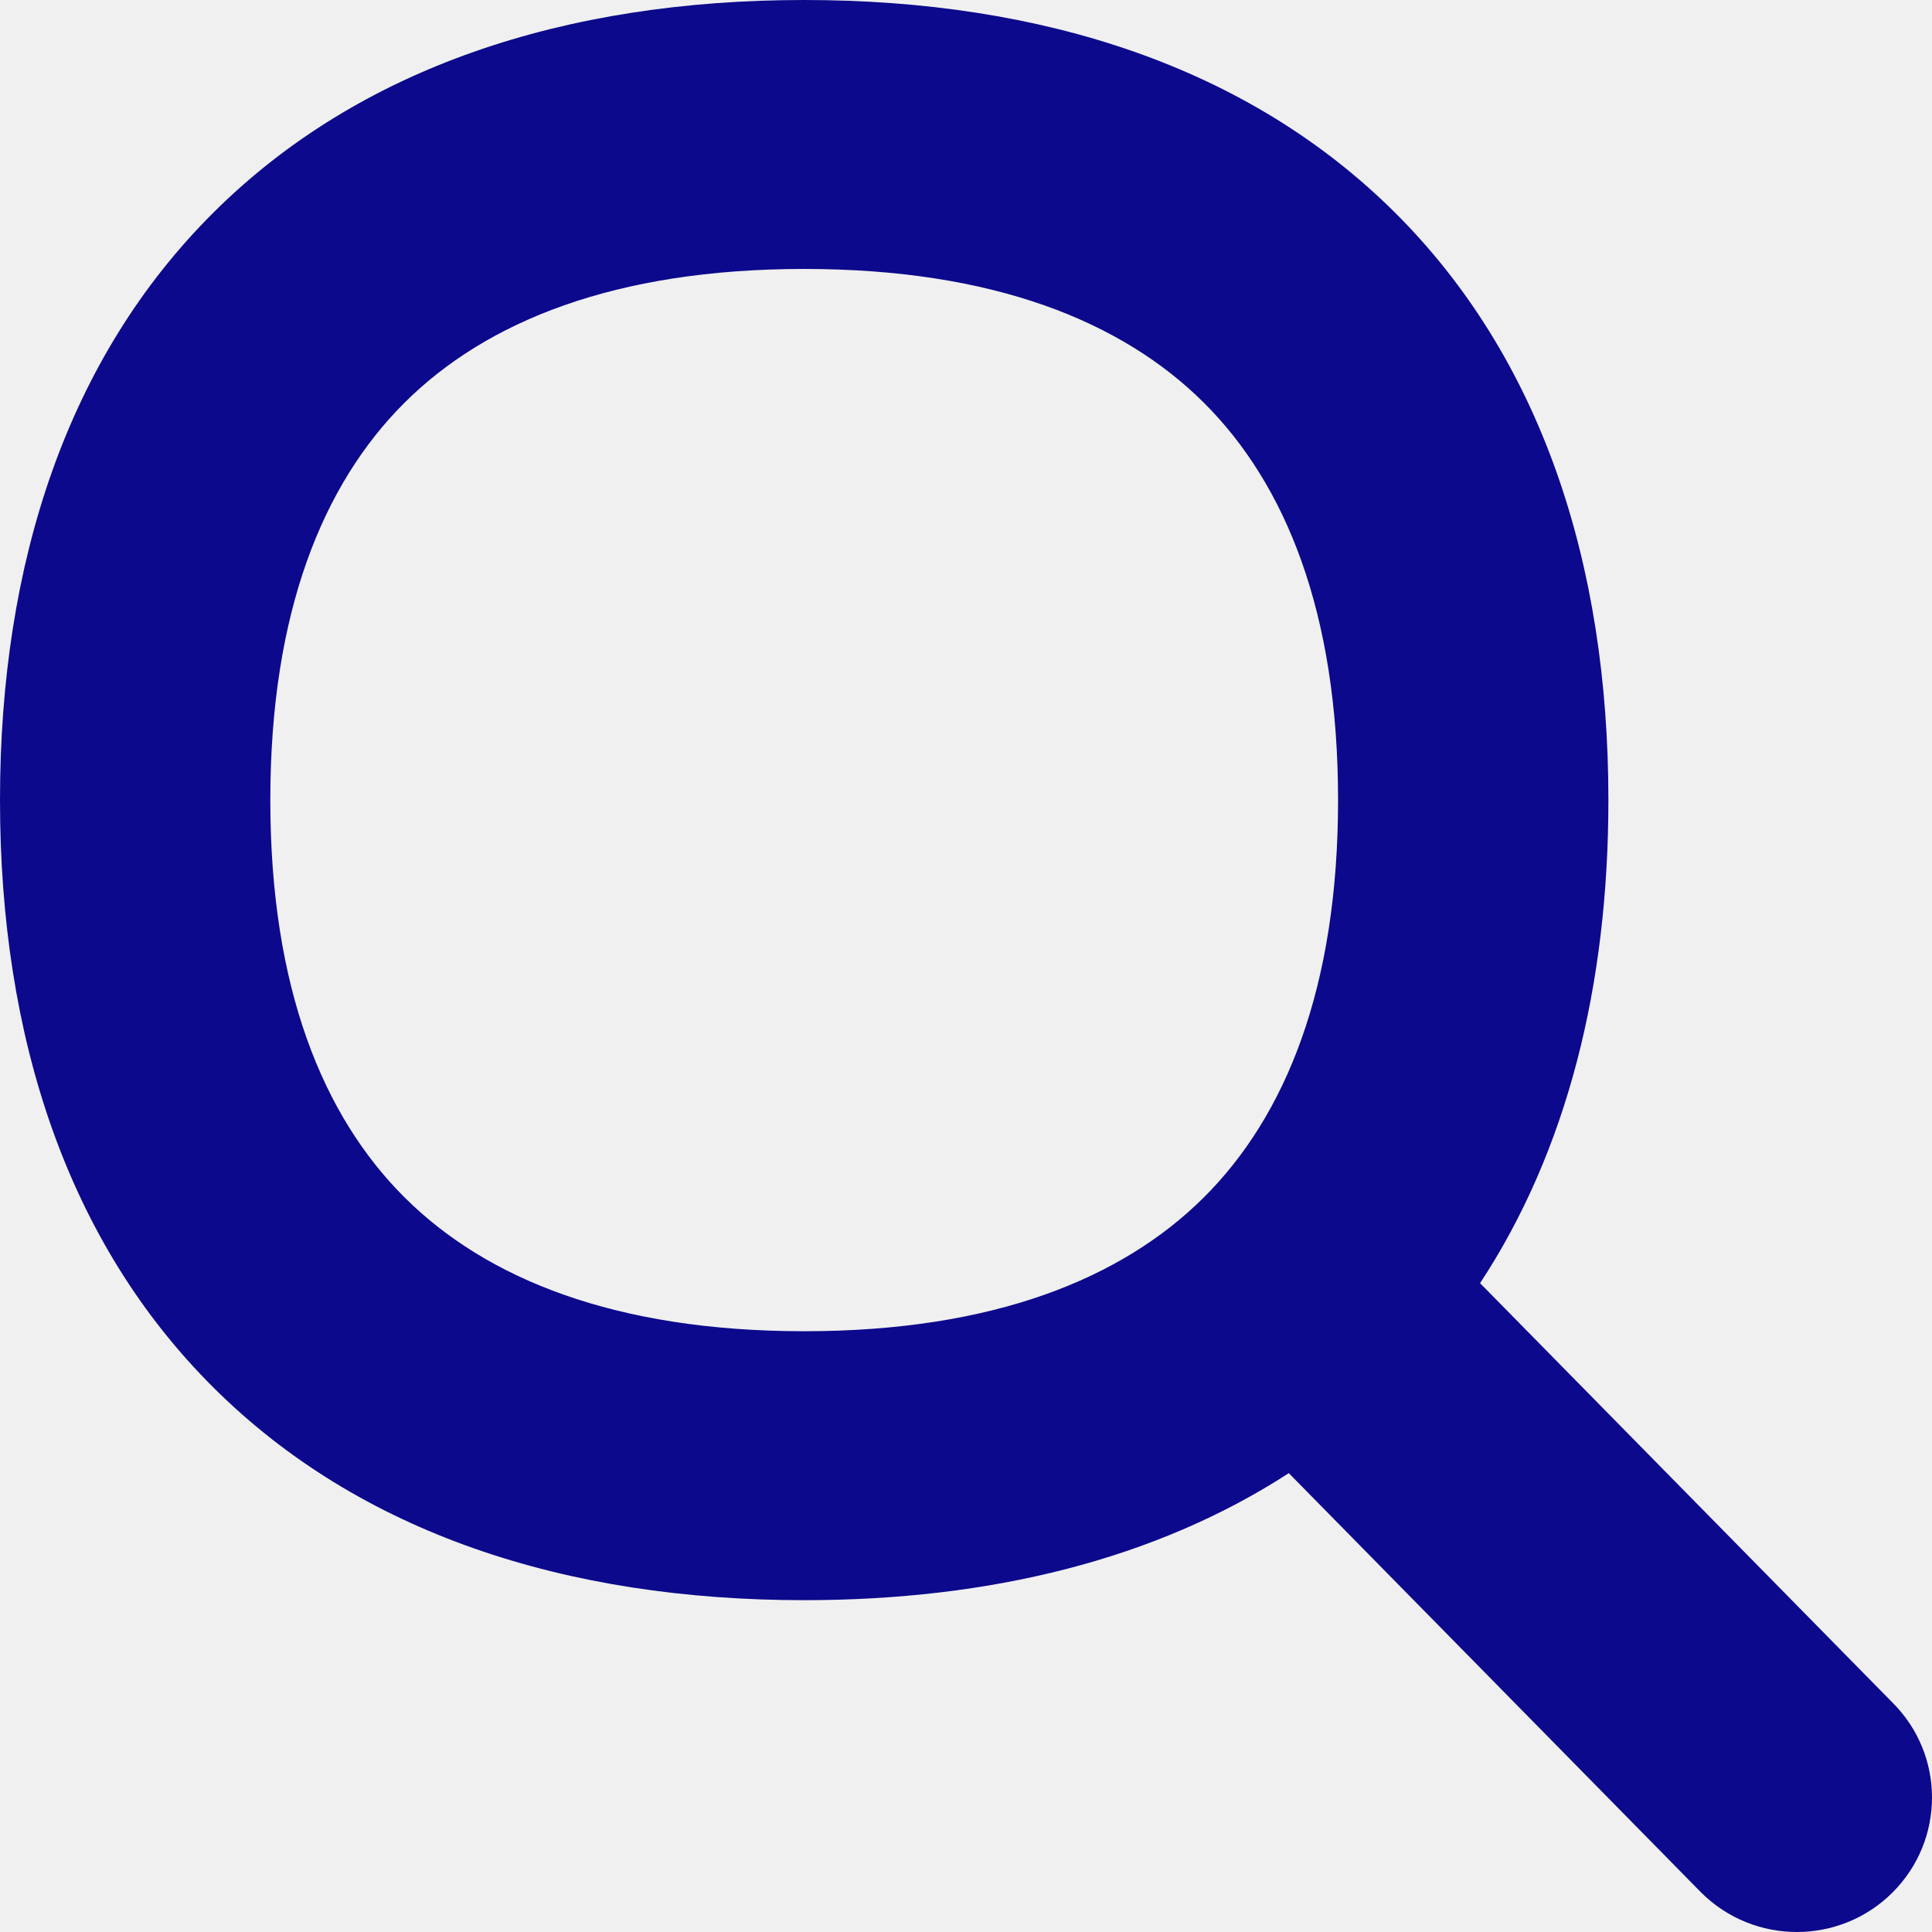
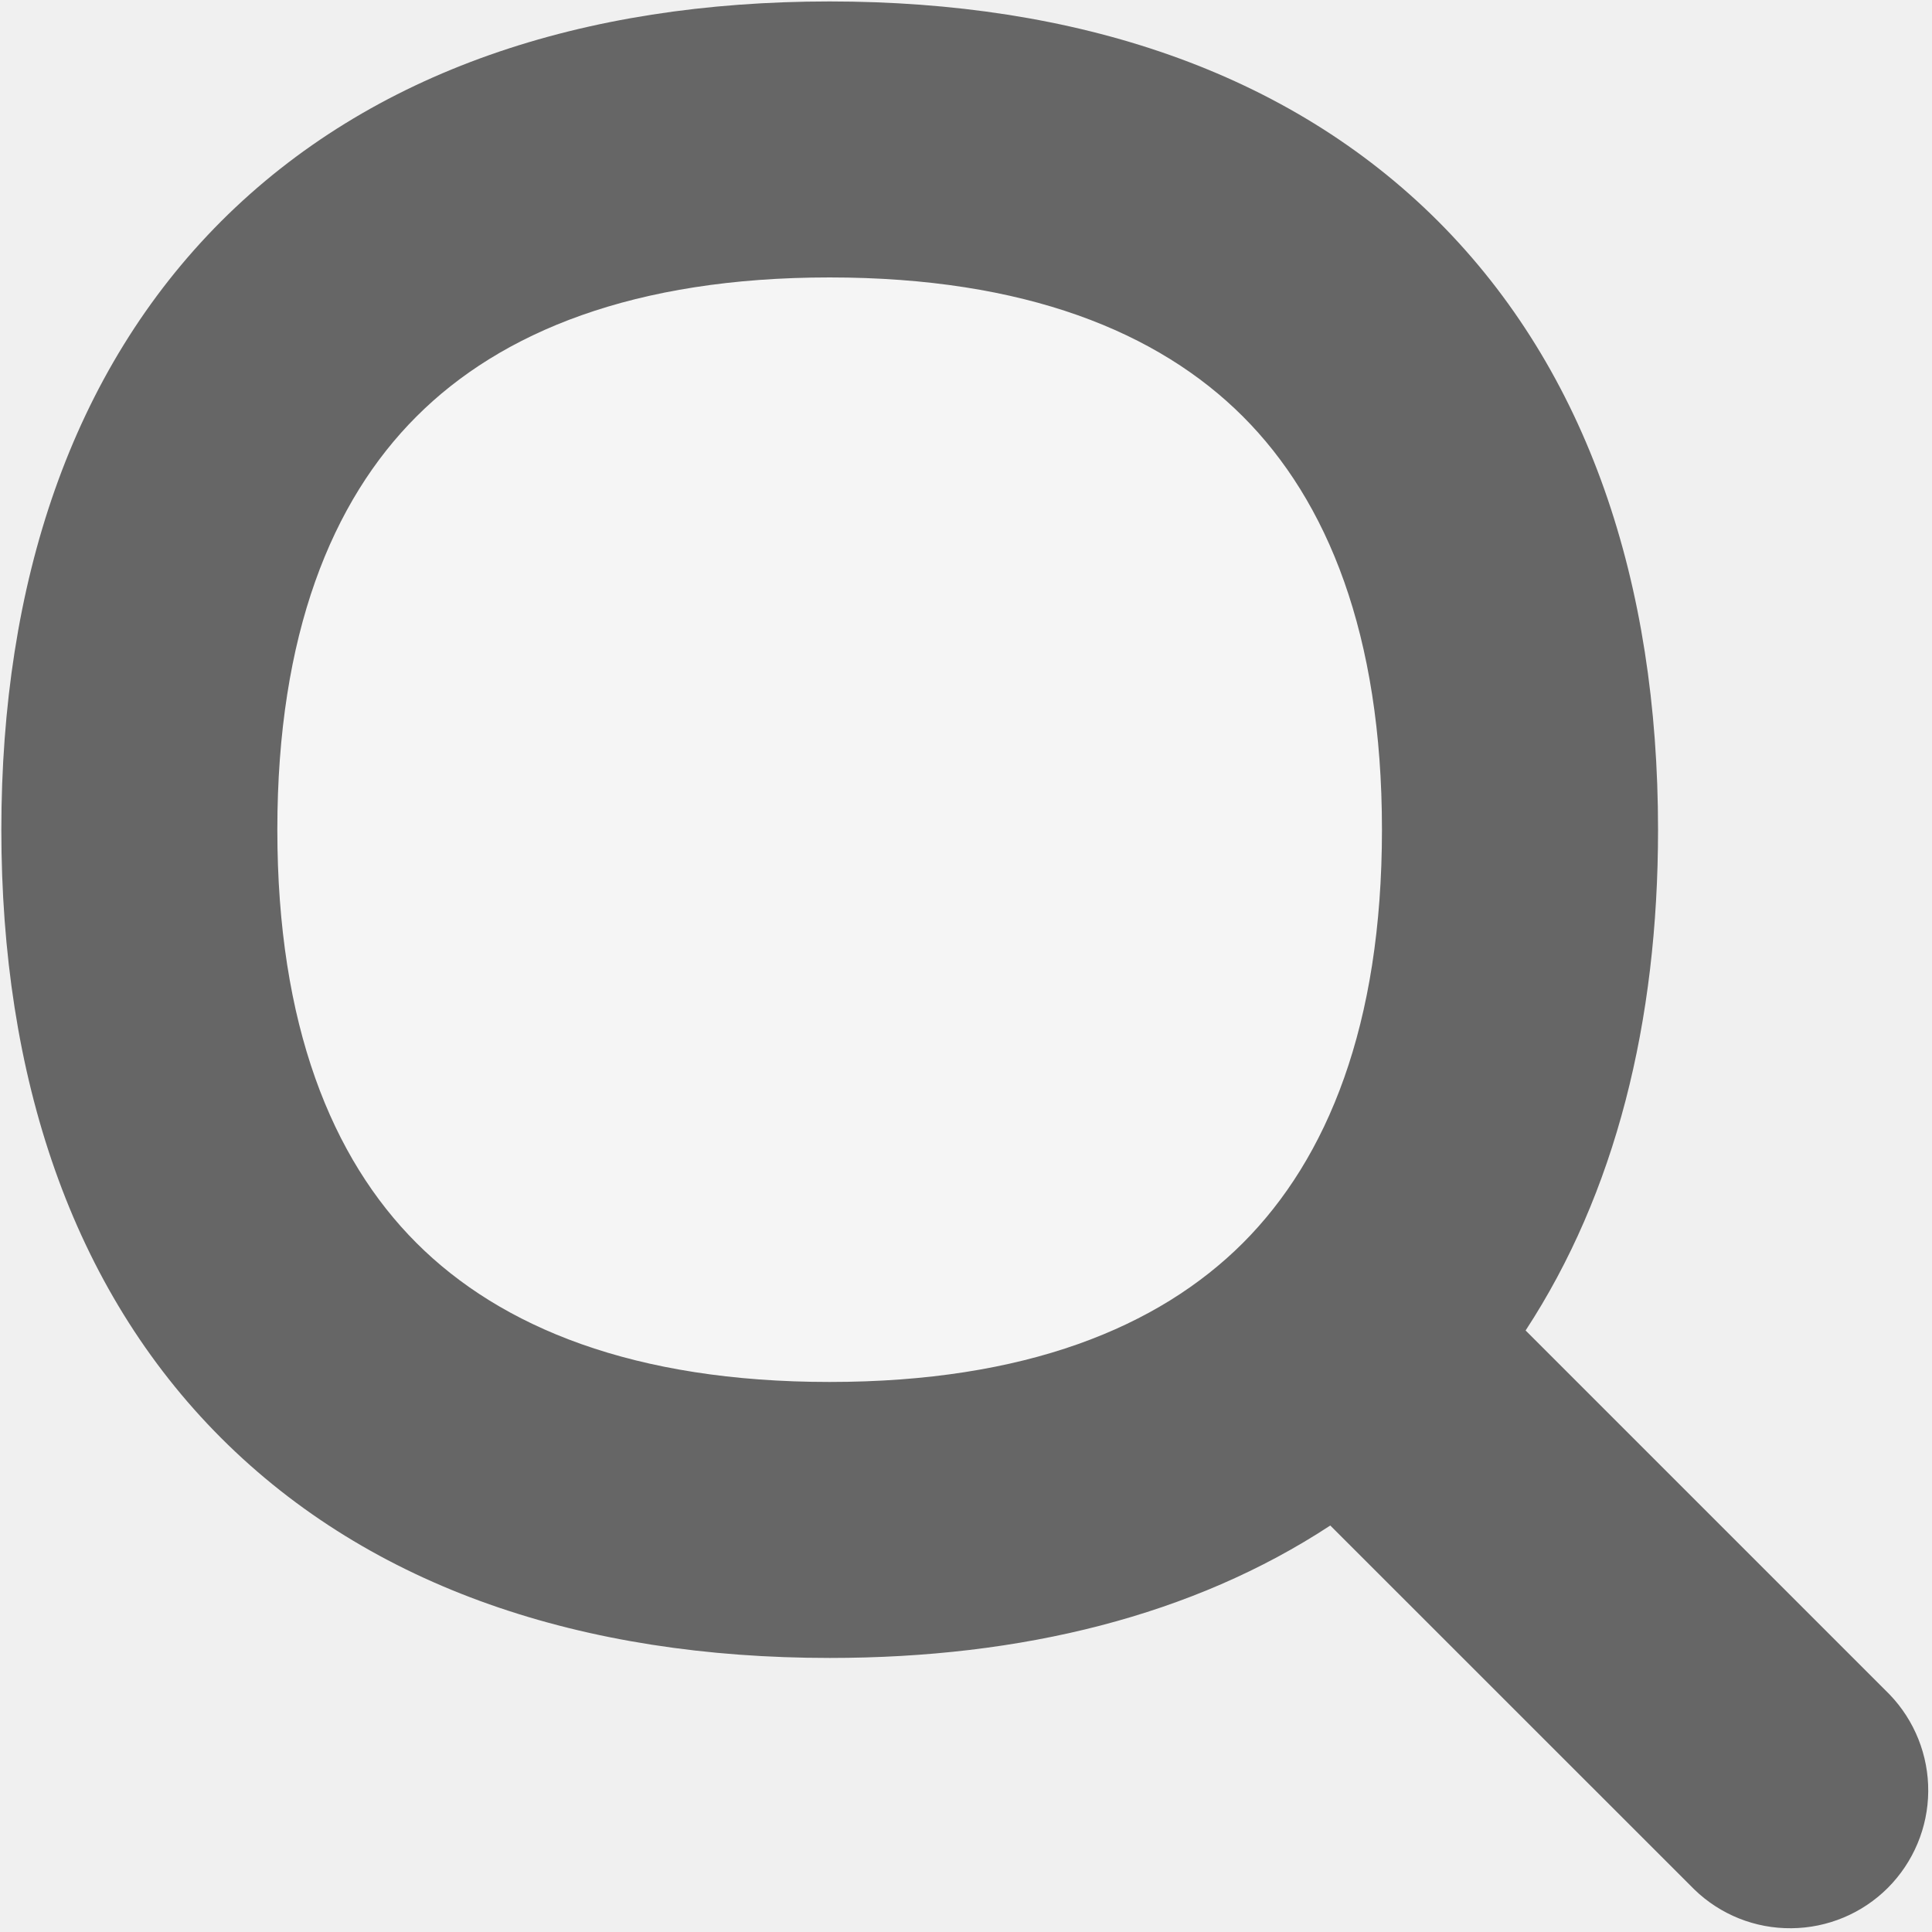
- <svg xmlns="http://www.w3.org/2000/svg" width="24" height="24" viewBox="0 0 24 24" fill="none">
-   <path fill-rule="evenodd" clip-rule="evenodd" d="M3.358 9.939C3.358 7.6 4.014 6.009 5.027 5.001C6.04 3.993 7.639 3.341 9.99 3.341C12.34 3.341 13.939 3.993 14.953 5.001C15.966 6.009 16.622 7.6 16.622 9.939C16.622 12.277 15.966 13.868 14.953 14.876C13.939 15.884 12.34 16.537 9.99 16.537C7.639 16.537 6.04 15.884 5.027 14.876C4.014 13.868 3.358 12.277 3.358 9.939ZM9.99 0C7.021 0 4.465 0.836 2.653 2.639C0.84 4.442 0 6.985 0 9.939C0 12.892 0.84 15.435 2.653 17.238C4.465 19.042 7.021 19.878 9.99 19.878C12.298 19.878 14.356 19.372 16.01 18.3L21.134 23.511C21.79 24.163 22.853 24.163 23.508 23.511C24.164 22.858 24.164 21.801 23.508 21.149L18.386 15.94C19.469 14.293 19.98 12.24 19.98 9.939C19.98 6.985 19.139 4.442 17.327 2.639C15.514 0.836 12.958 0 9.99 0Z" fill="#0C098C" />
+ <svg xmlns="http://www.w3.org/2000/svg" width="20" height="20" viewBox="0 0 20 20" fill="none">
+   <g clip-path="url(#clip0_164_463)">
+     <path d="M8.574 15.87C13.147 15.87 15.72 13.299 15.72 8.725C15.72 4.151 13.148 1.579 8.574 1.579C4.001 1.579 1.428 4.151 1.428 8.725C1.428 13.298 4 15.87 8.574 15.87Z" fill="#F5F5F5" />
+     <path fill-rule="evenodd" clip-rule="evenodd" d="M2.871 8.589C2.871 6.566 3.436 5.186 4.311 4.312C5.186 3.436 6.566 2.872 8.588 2.872C10.613 2.872 11.991 3.436 12.867 4.312C13.741 5.186 14.306 6.566 14.306 8.589C14.306 10.613 13.741 11.992 12.867 12.867C11.991 13.742 10.613 14.306 8.588 14.306C6.566 14.306 5.186 13.742 4.311 12.867C3.436 11.992 2.871 10.613 2.871 8.589ZM8.588 0.015C6.038 0.015 3.846 0.736 2.29 2.29C0.736 3.846 0.014 6.039 0.014 8.59C0.014 11.139 0.736 13.333 2.29 14.887C3.846 16.442 6.038 17.163 8.59 17.163C10.578 17.163 12.35 16.725 13.771 15.792L17.54 19.56C17.809 19.821 18.17 19.965 18.545 19.961C18.919 19.958 19.278 19.808 19.543 19.543C19.807 19.278 19.958 18.92 19.961 18.545C19.964 18.171 19.82 17.81 19.56 17.54L15.793 13.773C16.724 12.35 17.164 10.579 17.164 8.589C17.164 6.039 16.441 3.846 14.887 2.29C13.331 0.736 11.138 0.015 8.588 0.015Z" fill="#666666" />
+   </g>
+   <defs>
+     <clipPath id="clip0_164_463">
+       <rect width="20" height="20" fill="white" />
+     </clipPath>
+   </defs>
</svg>
